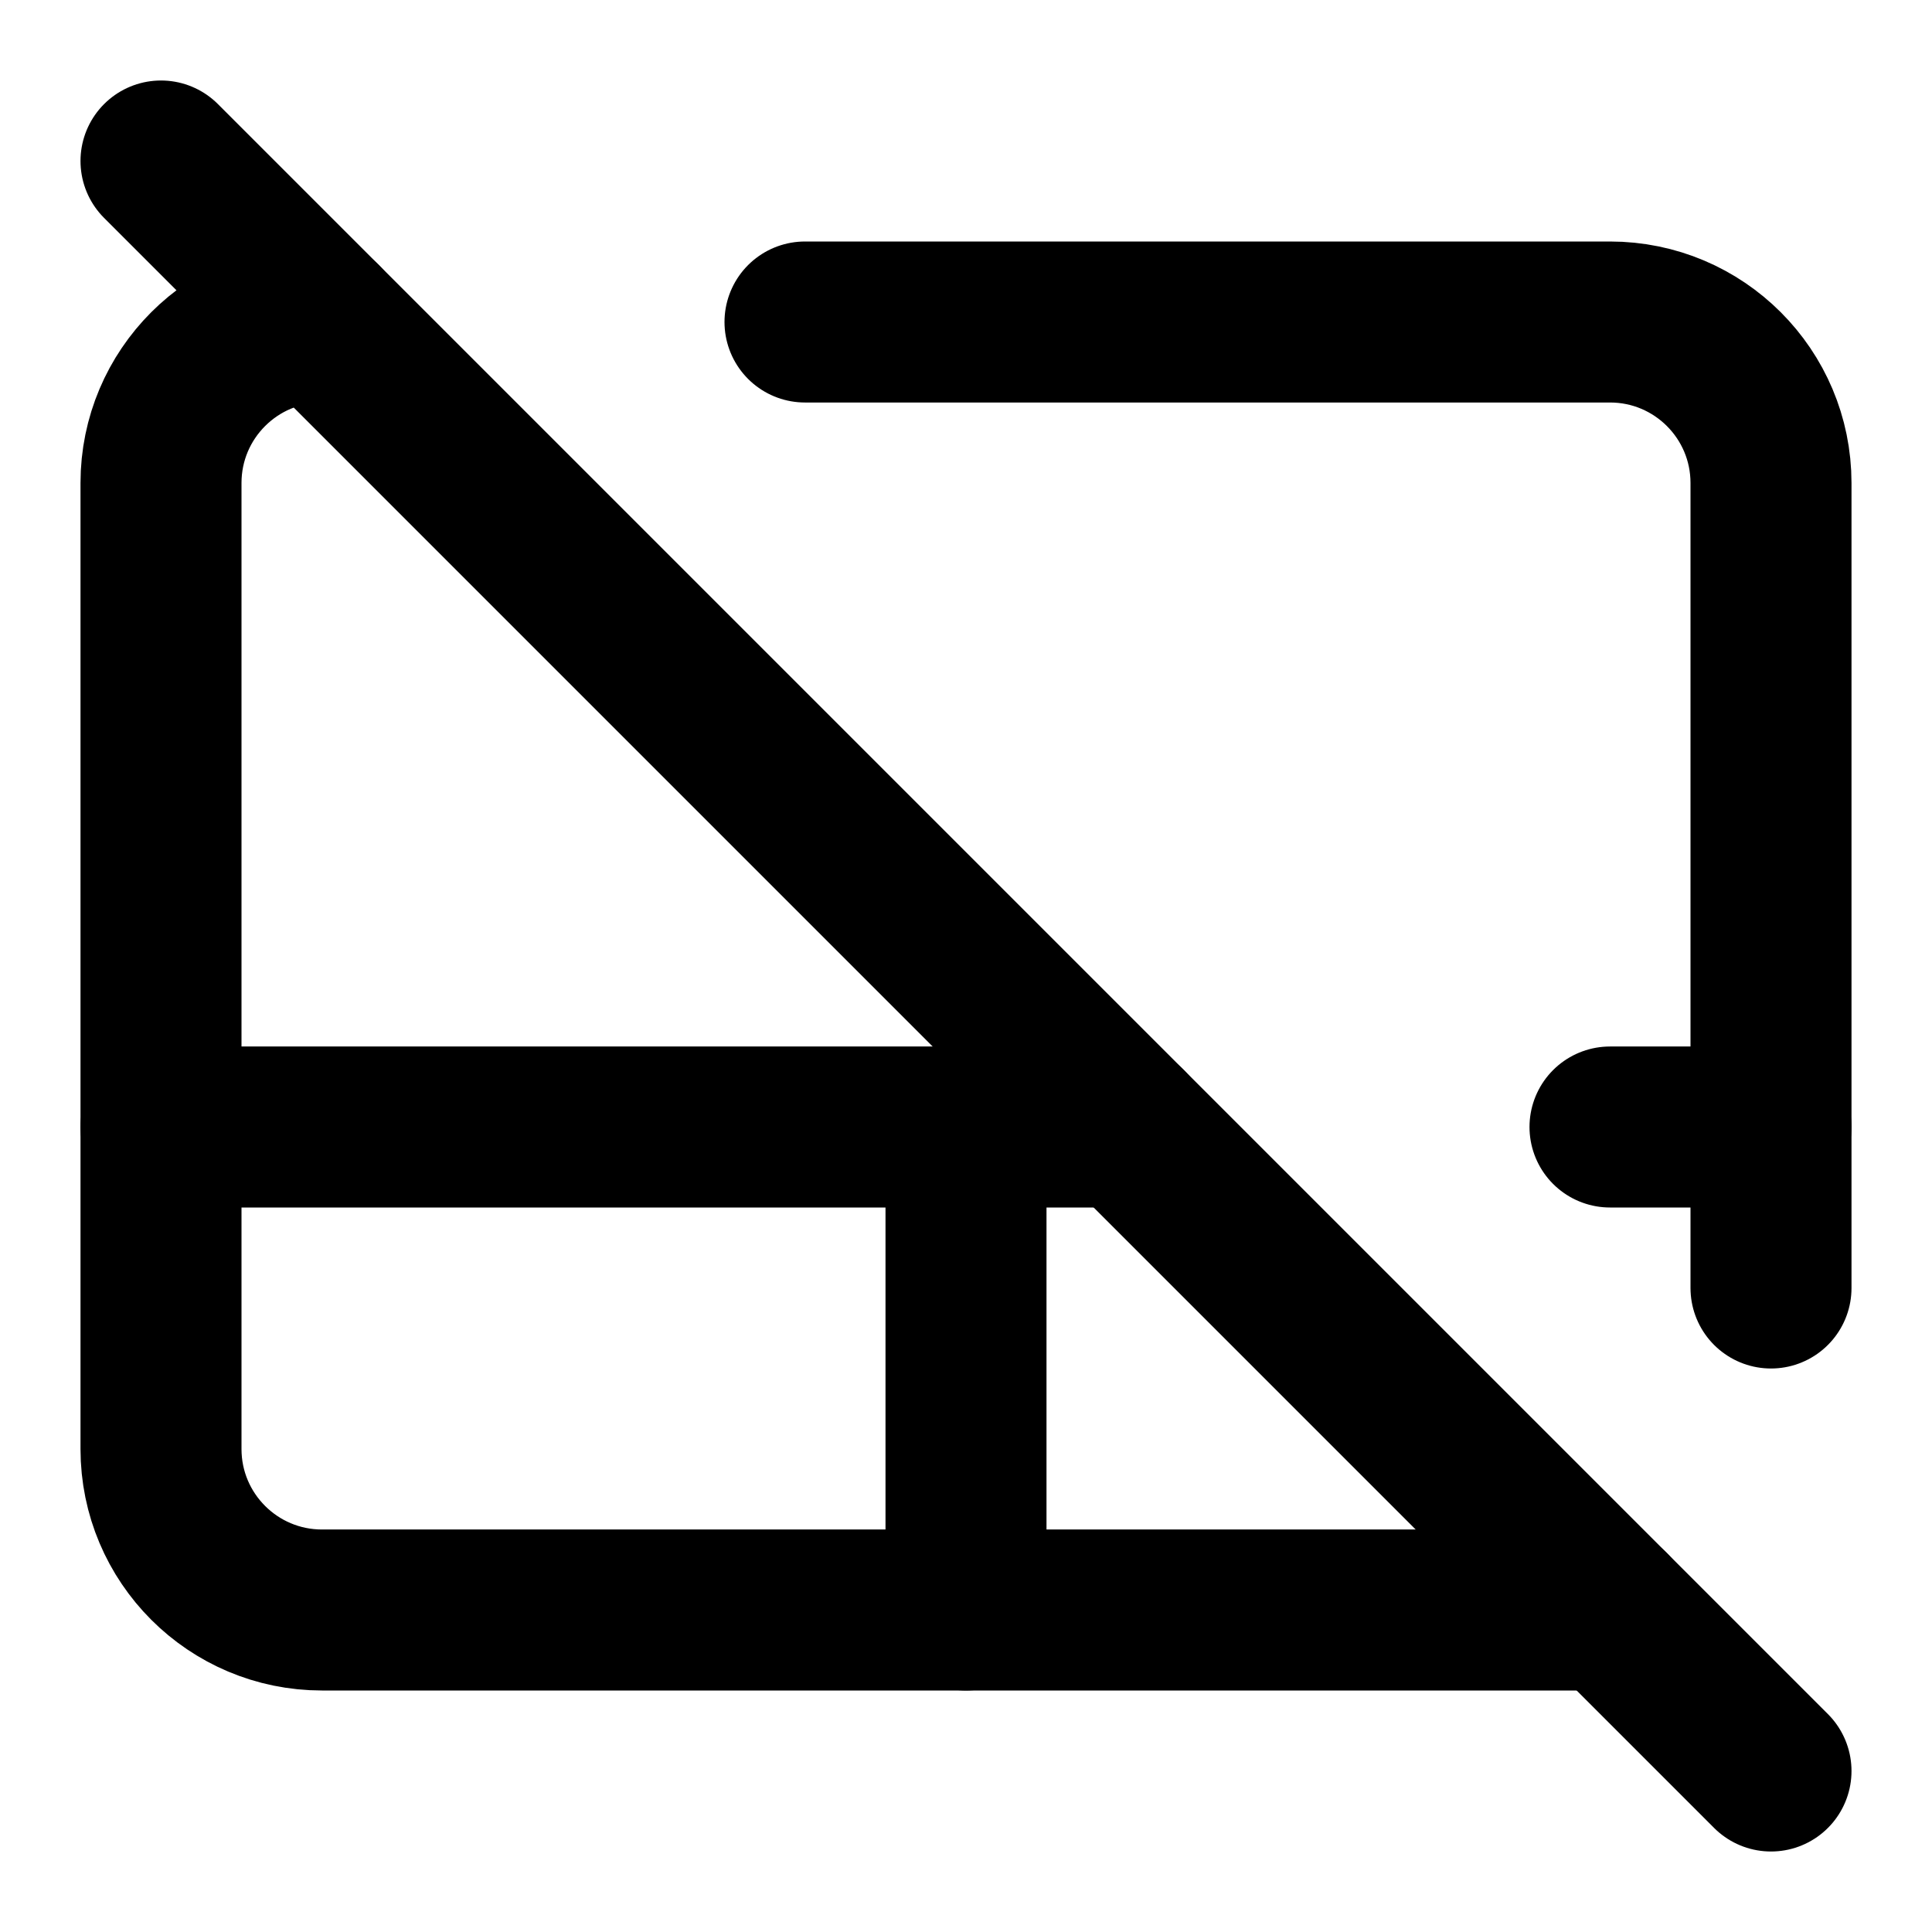
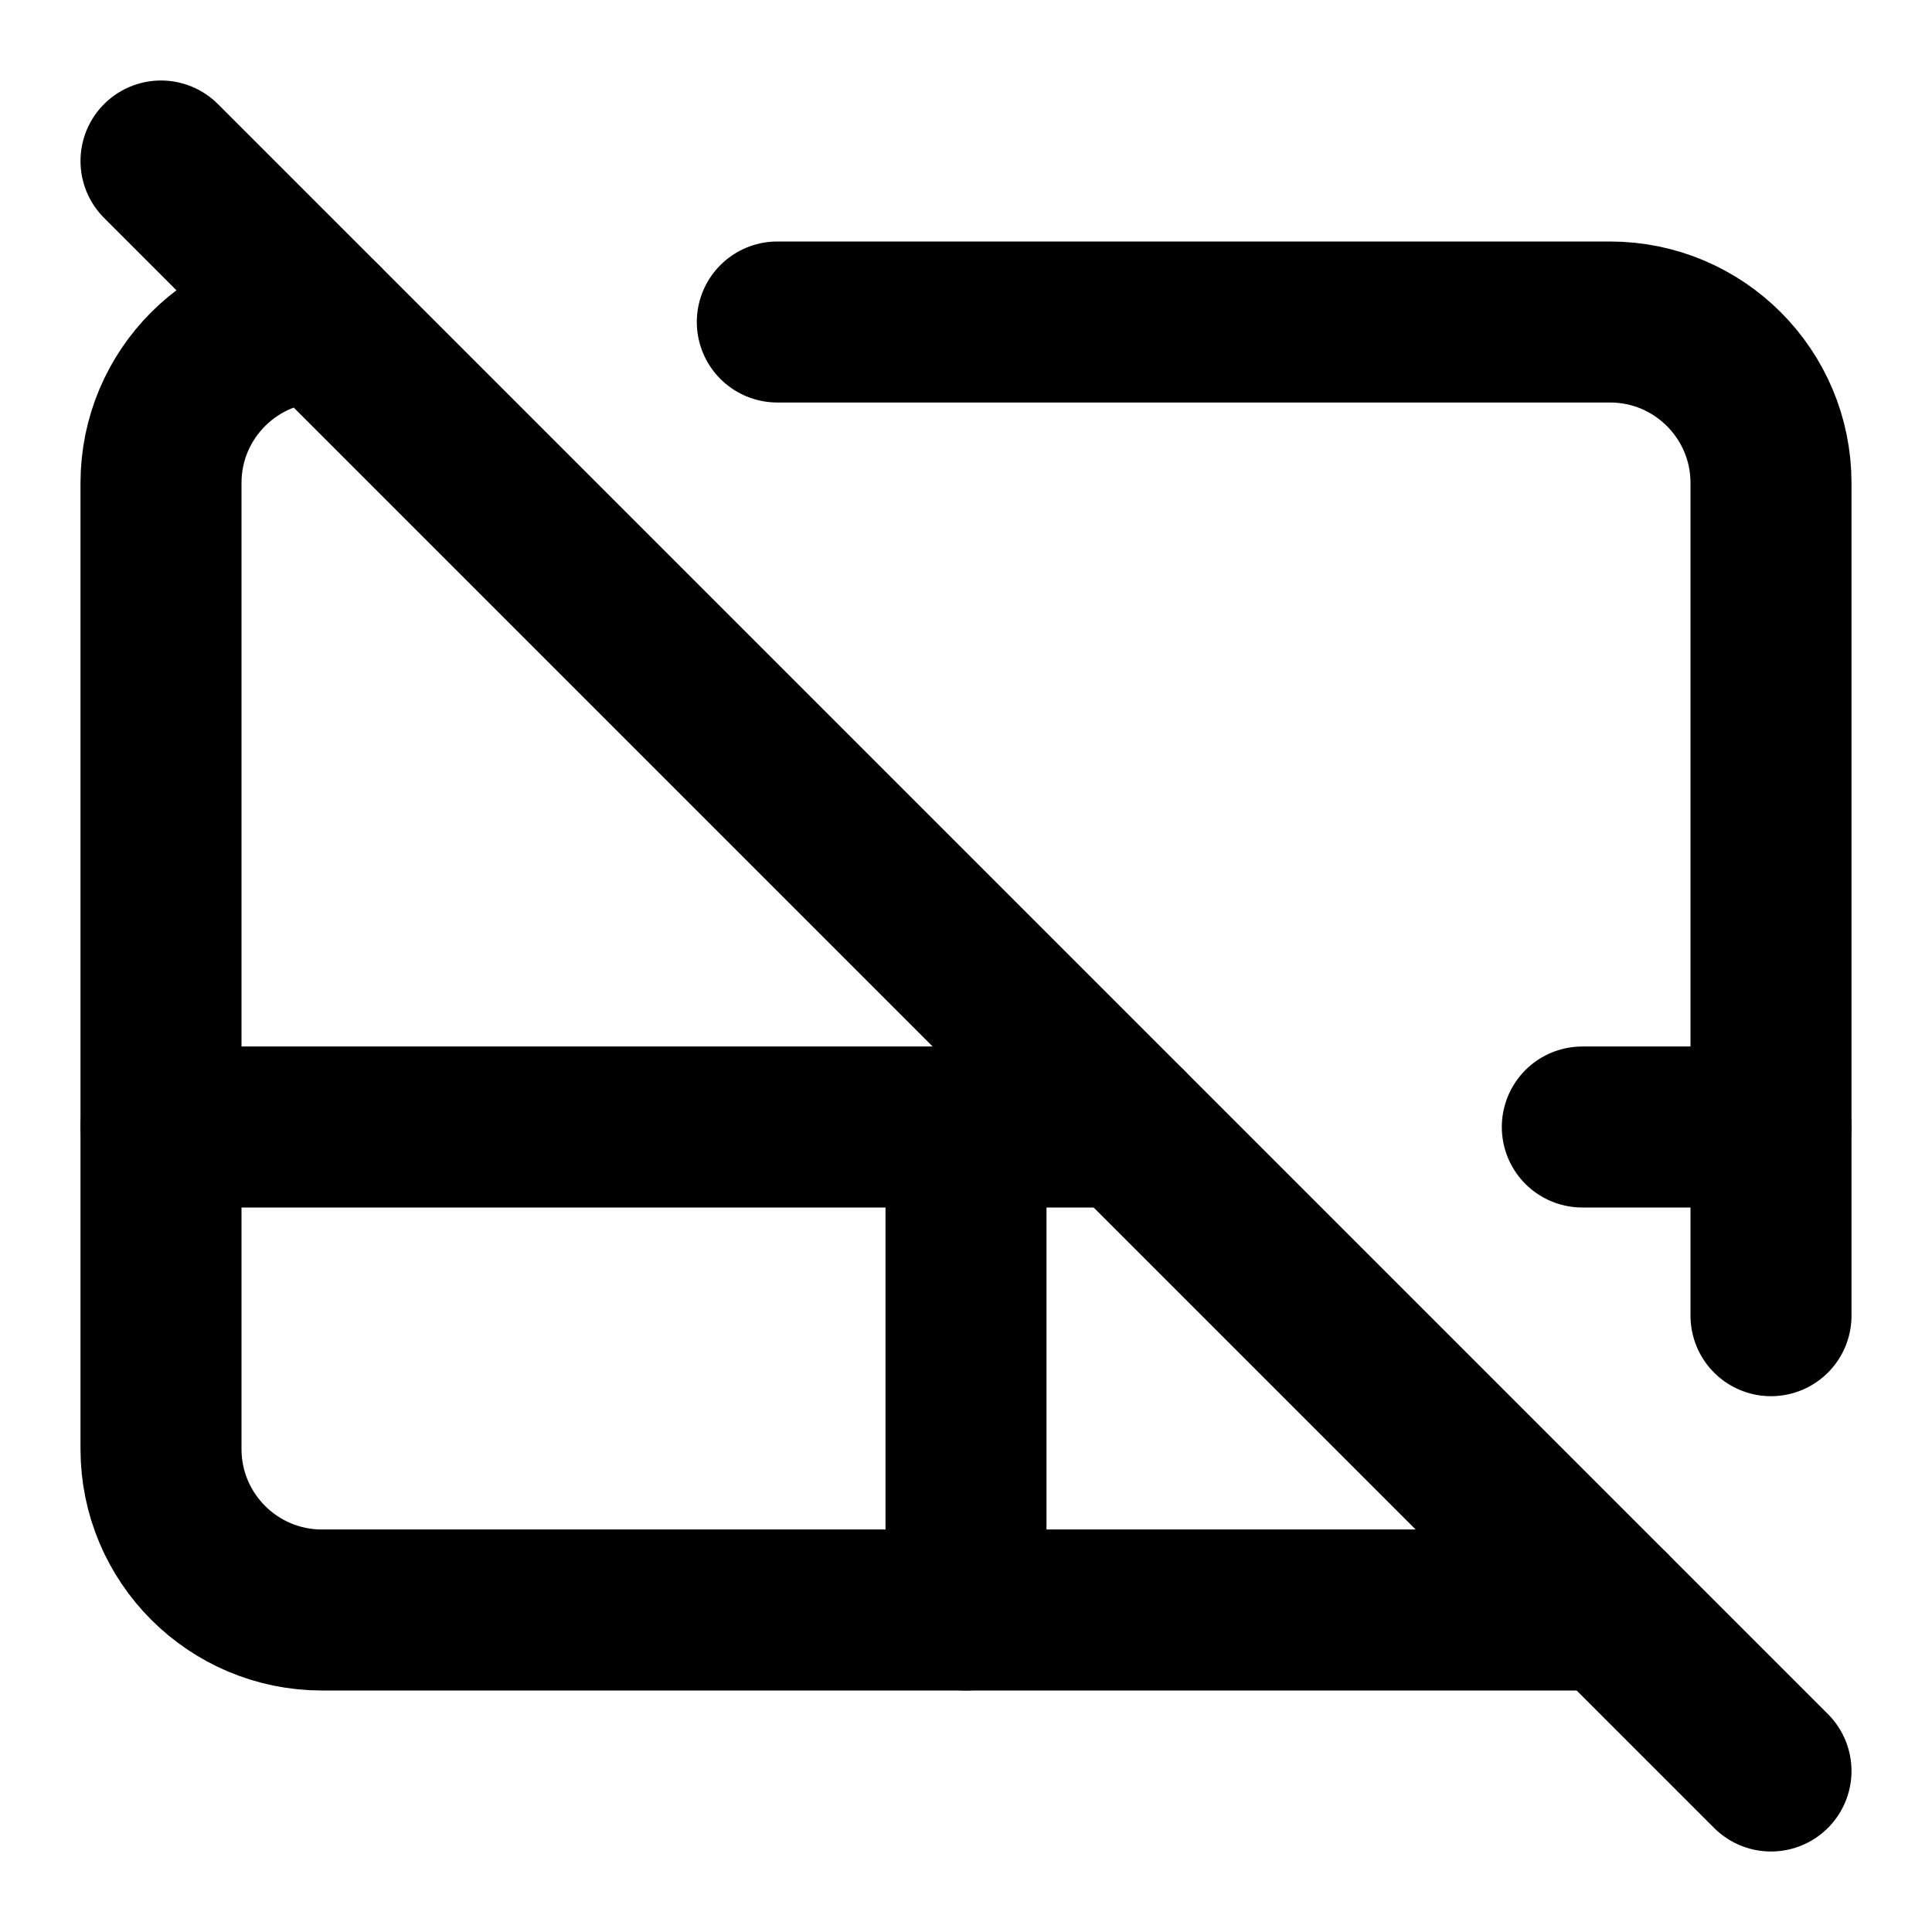
<svg xmlns="http://www.w3.org/2000/svg" viewBox="0 0 24 24" fill="none" stroke="currentColor" stroke-width="2" stroke-linecap="round" stroke-linejoin="round">
-   <path d="M4 4a2 2 0 0 0-2 2v12a2 2 0 0 0 2 2h16" />
+   <path d="M12 20v-6" />
+   <path d="M19.656 14H22" />
  <path d="M2 14h12" />
-   <path d="M22 14h-2" />
-   <path d="M12 20v-6" />
  <path d="m2 2 20 20" />
-   <path d="M22 16V6a2 2 0 0 0-2-2H10" />
+   <path d="M20 20H4a2 2 0 0 1-2-2V6a2 2 0 0 1 2-2" />
+   <path d="M9.656 4H20a2 2 0 0 1 2 2v10.344" />
</svg>
